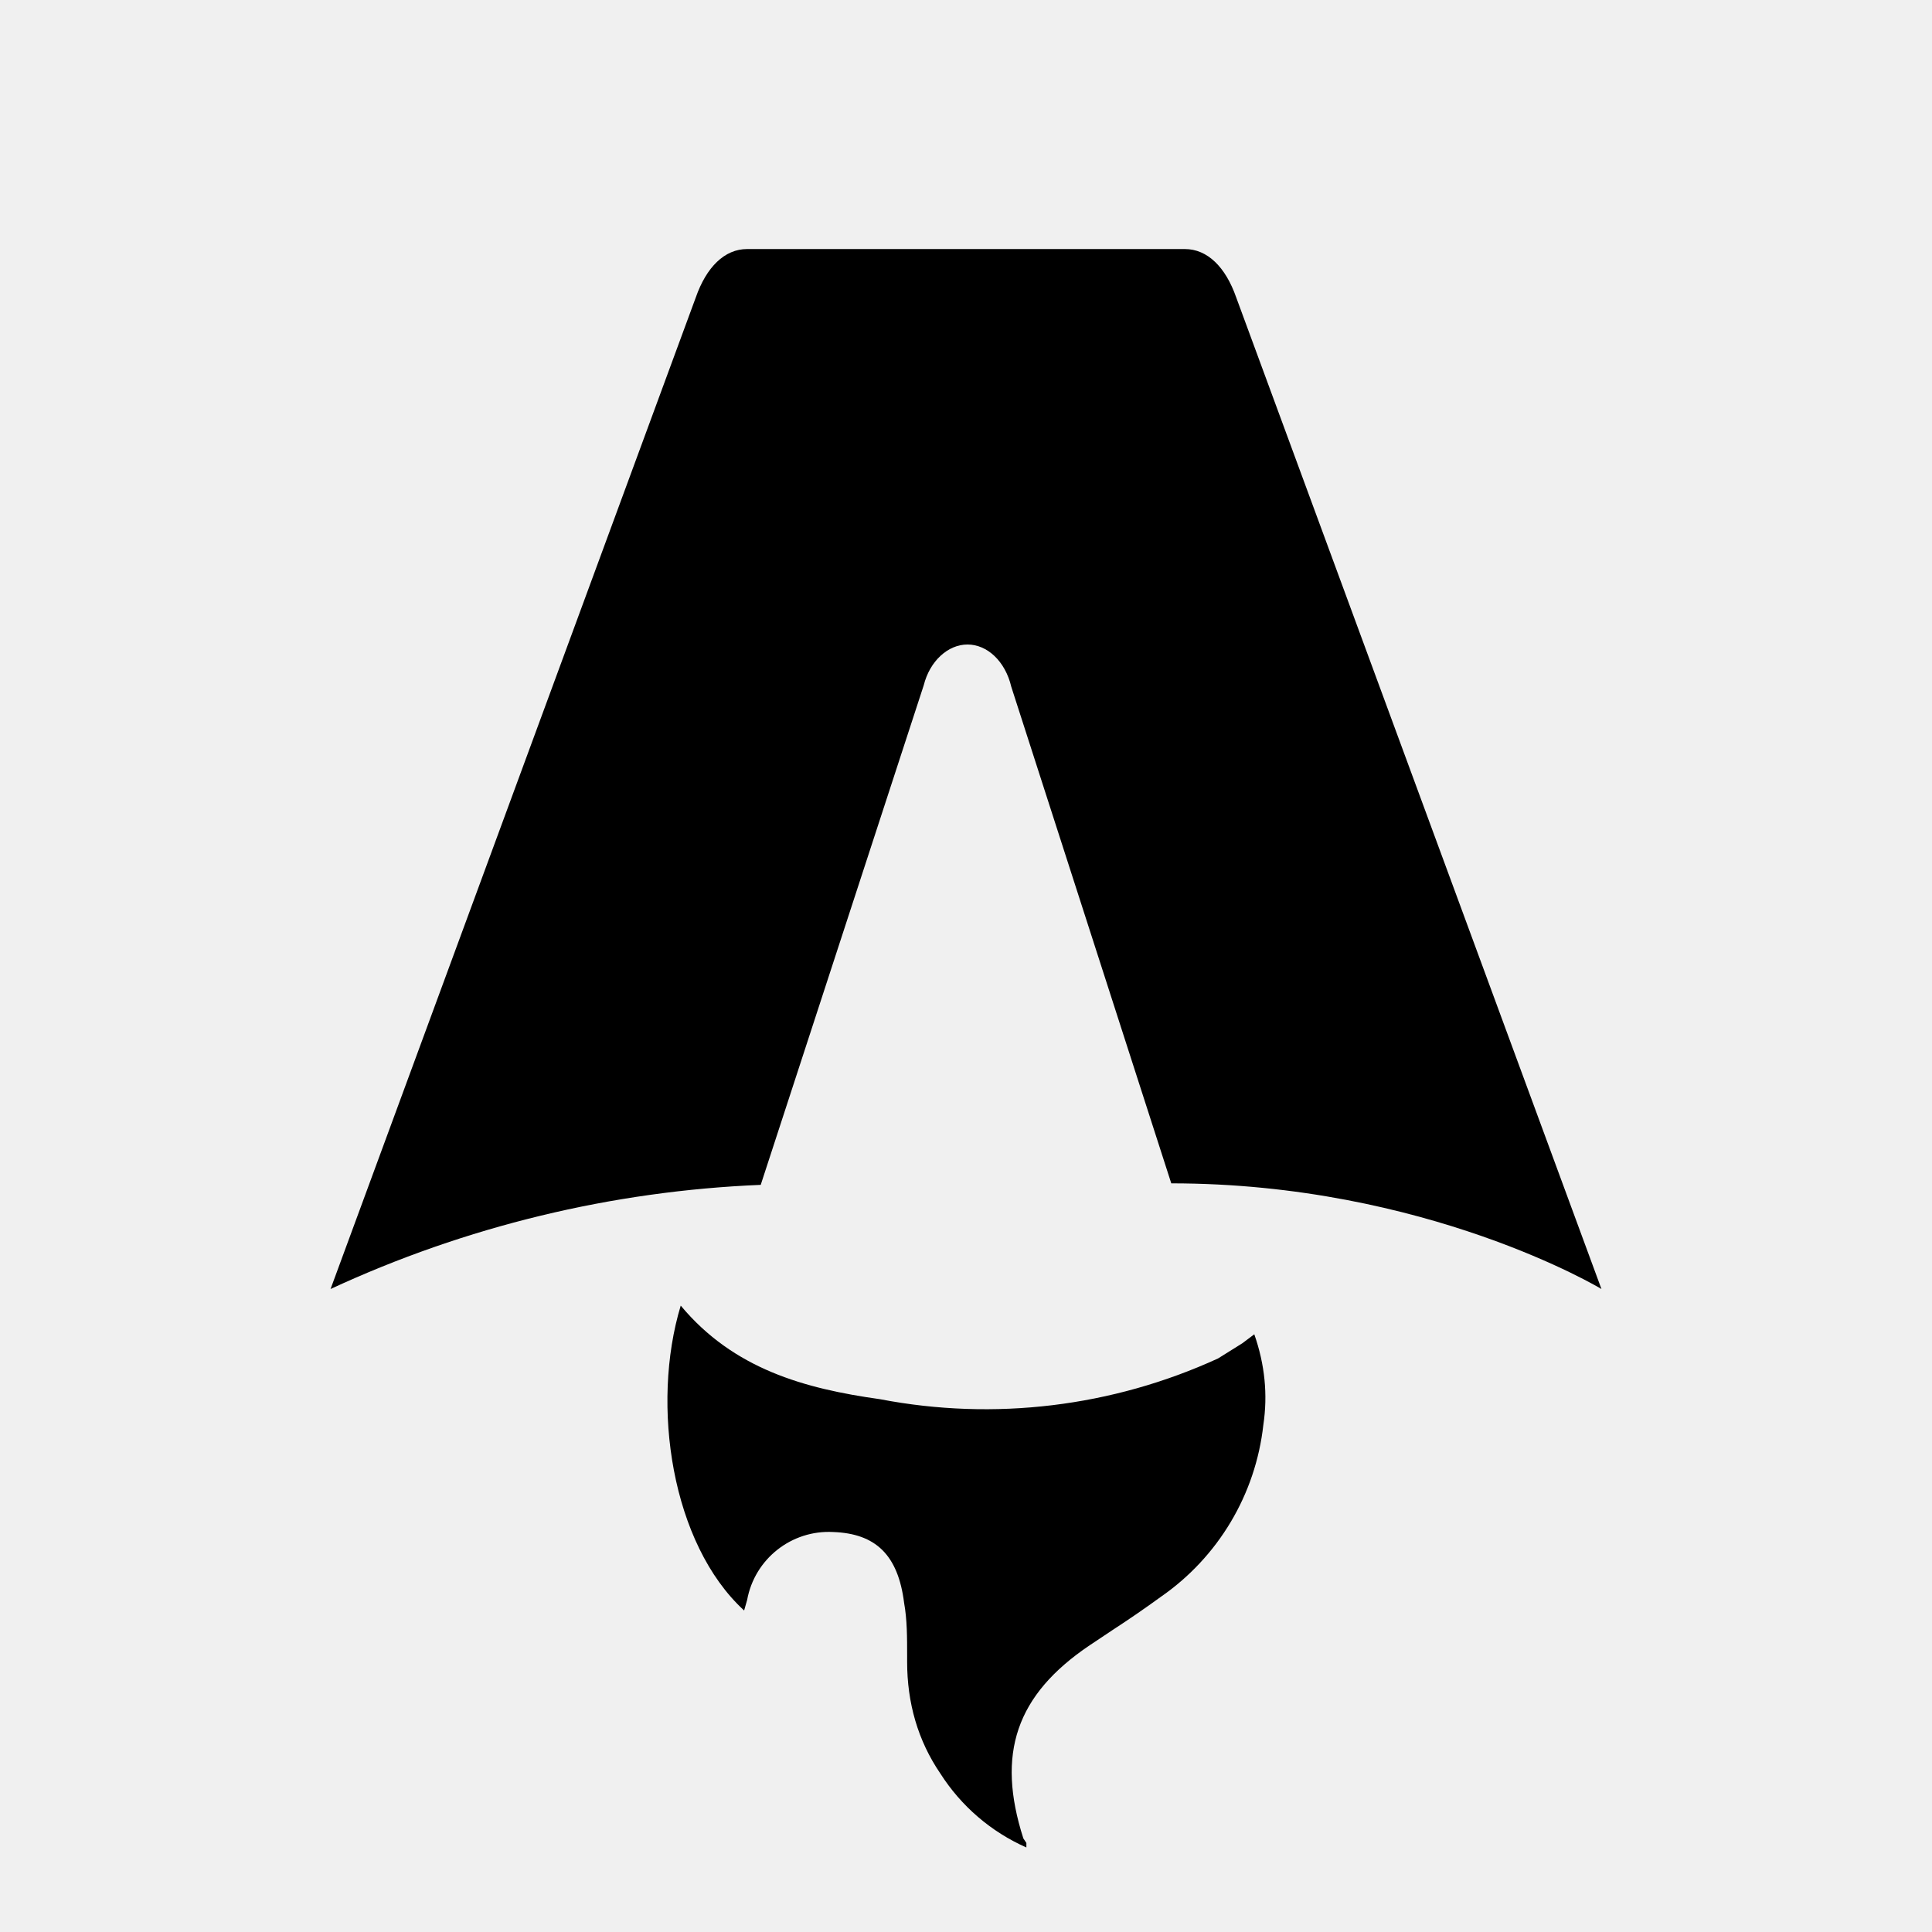
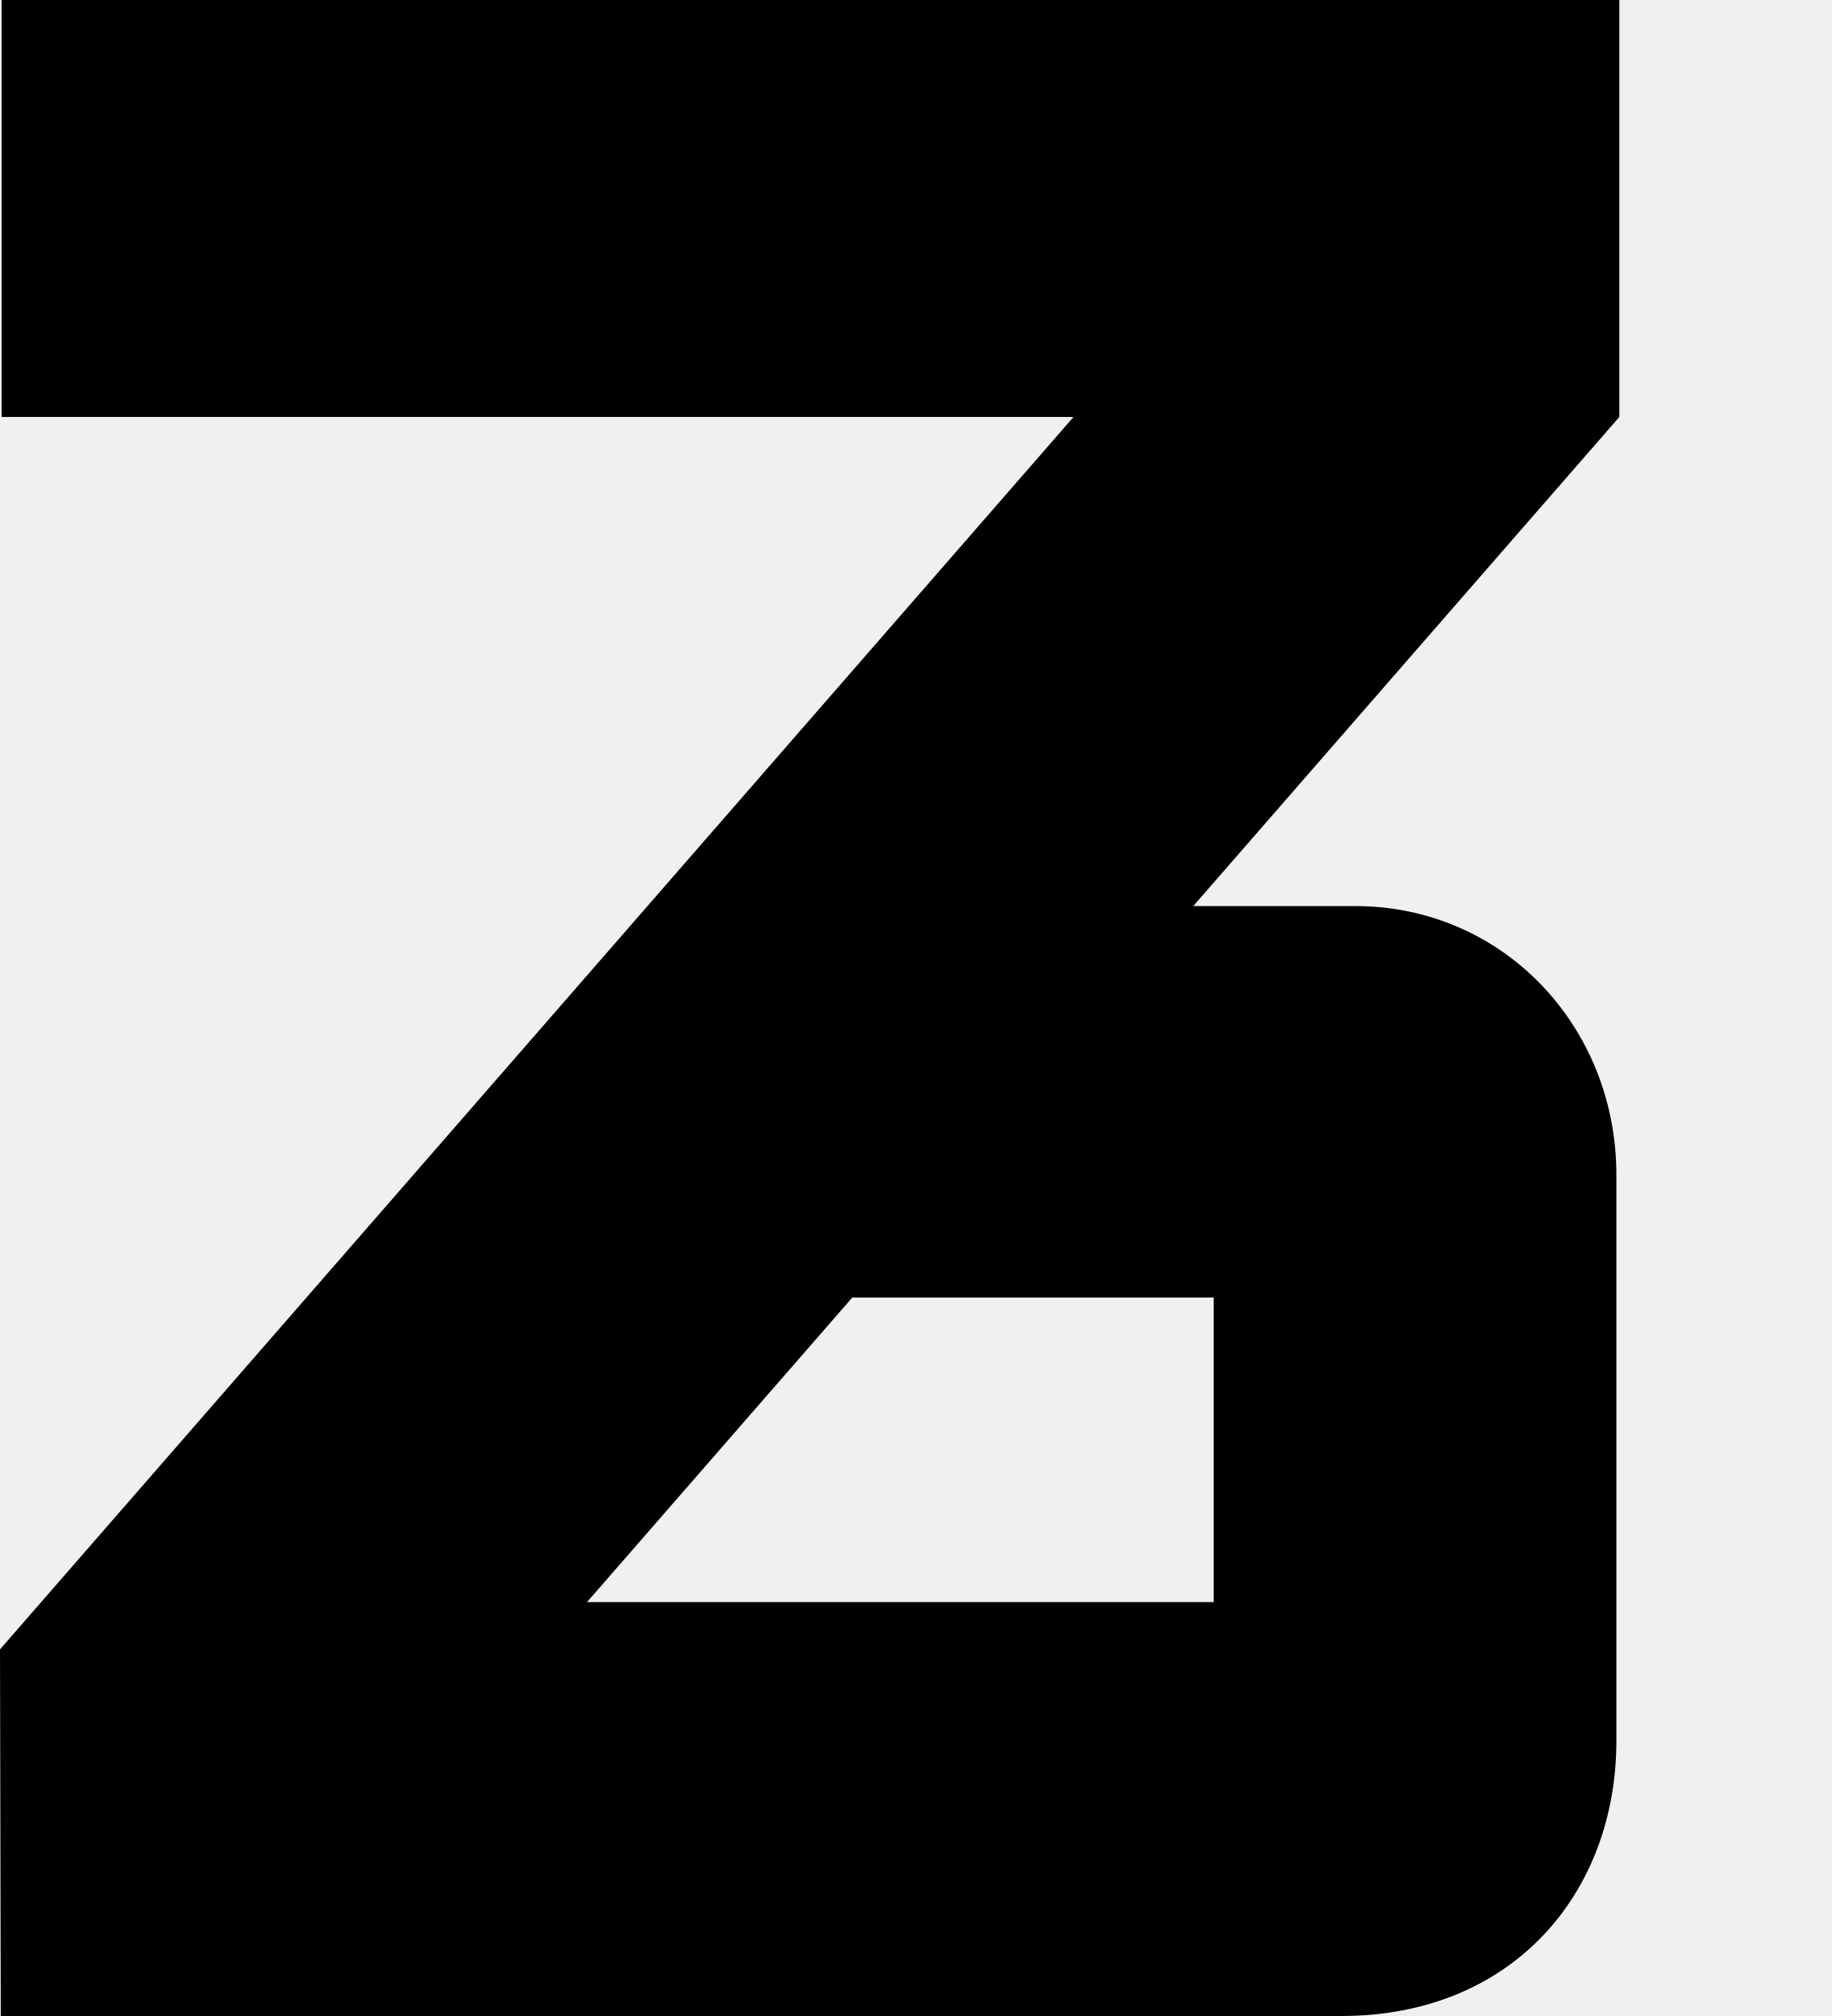
- <svg xmlns="http://www.w3.org/2000/svg" fill="none" viewBox="0 0 128 128">
-   <path d="M50.4 78.5a75.1 75.1 0 0 0-28.5 6.9l24.2-65.7c.7-2 1.9-3.2 3.4-3.2h29c1.5 0 2.7 1.2 3.4 3.2l24.2 65.7s-11.6-7-28.5-7L67 45.5c-.4-1.7-1.6-2.8-2.9-2.8-1.3 0-2.5 1.1-2.9 2.7L50.4 78.5Zm-1.1 28.2Zm-4.2-20.2c-2 6.6-.6 15.8 4.2 20.2a17.5 17.5 0 0 1 .2-.7 5.5 5.5 0 0 1 5.7-4.5c2.8.1 4.3 1.5 4.7 4.7.2 1.1.2 2.3.2 3.5v.4c0 2.7.7 5.2 2.2 7.4a13 13 0 0 0 5.7 4.9v-.3l-.2-.3c-1.8-5.6-.5-9.5 4.4-12.8l1.5-1a73 73 0 0 0 3.2-2.2 16 16 0 0 0 6.8-11.4c.3-2 .1-4-.6-6l-.8.6-1.6 1a37 37 0 0 1-22.4 2.7c-5-.7-9.7-2-13.2-6.2Z" />
-   <style>
-         path { fill: #000; }
+ <svg xmlns="http://www.w3.org/2000/svg" id="Layer_1" data-name="Layer 1" viewBox="0 0 894.59 984.69">
+   <defs>
+     <style>
+       path { fill: #000; }
        @media (prefers-color-scheme: dark) {
            path { fill: #FFF; }
        }
    </style>
+   </defs>
+   <path class="cls-1" d="m.78,0v203.65h523.62l-10.94,12.56-25.41,29.16L9.03,795.25l-9.03,10.37.03,13.75.27,128.79.08,36.53h654.81c83.85,0,134.37-60.27,134.37-134.35v-276.52c0-72.38-55.22-131.26-127.6-131.26h-79.08l130.64-149.97,24.64-28.28,52.84-60.65h0V0H.78Zm592.08,633.77v148.76h-306.13l129.59-148.76h176.54Z" />
</svg>
